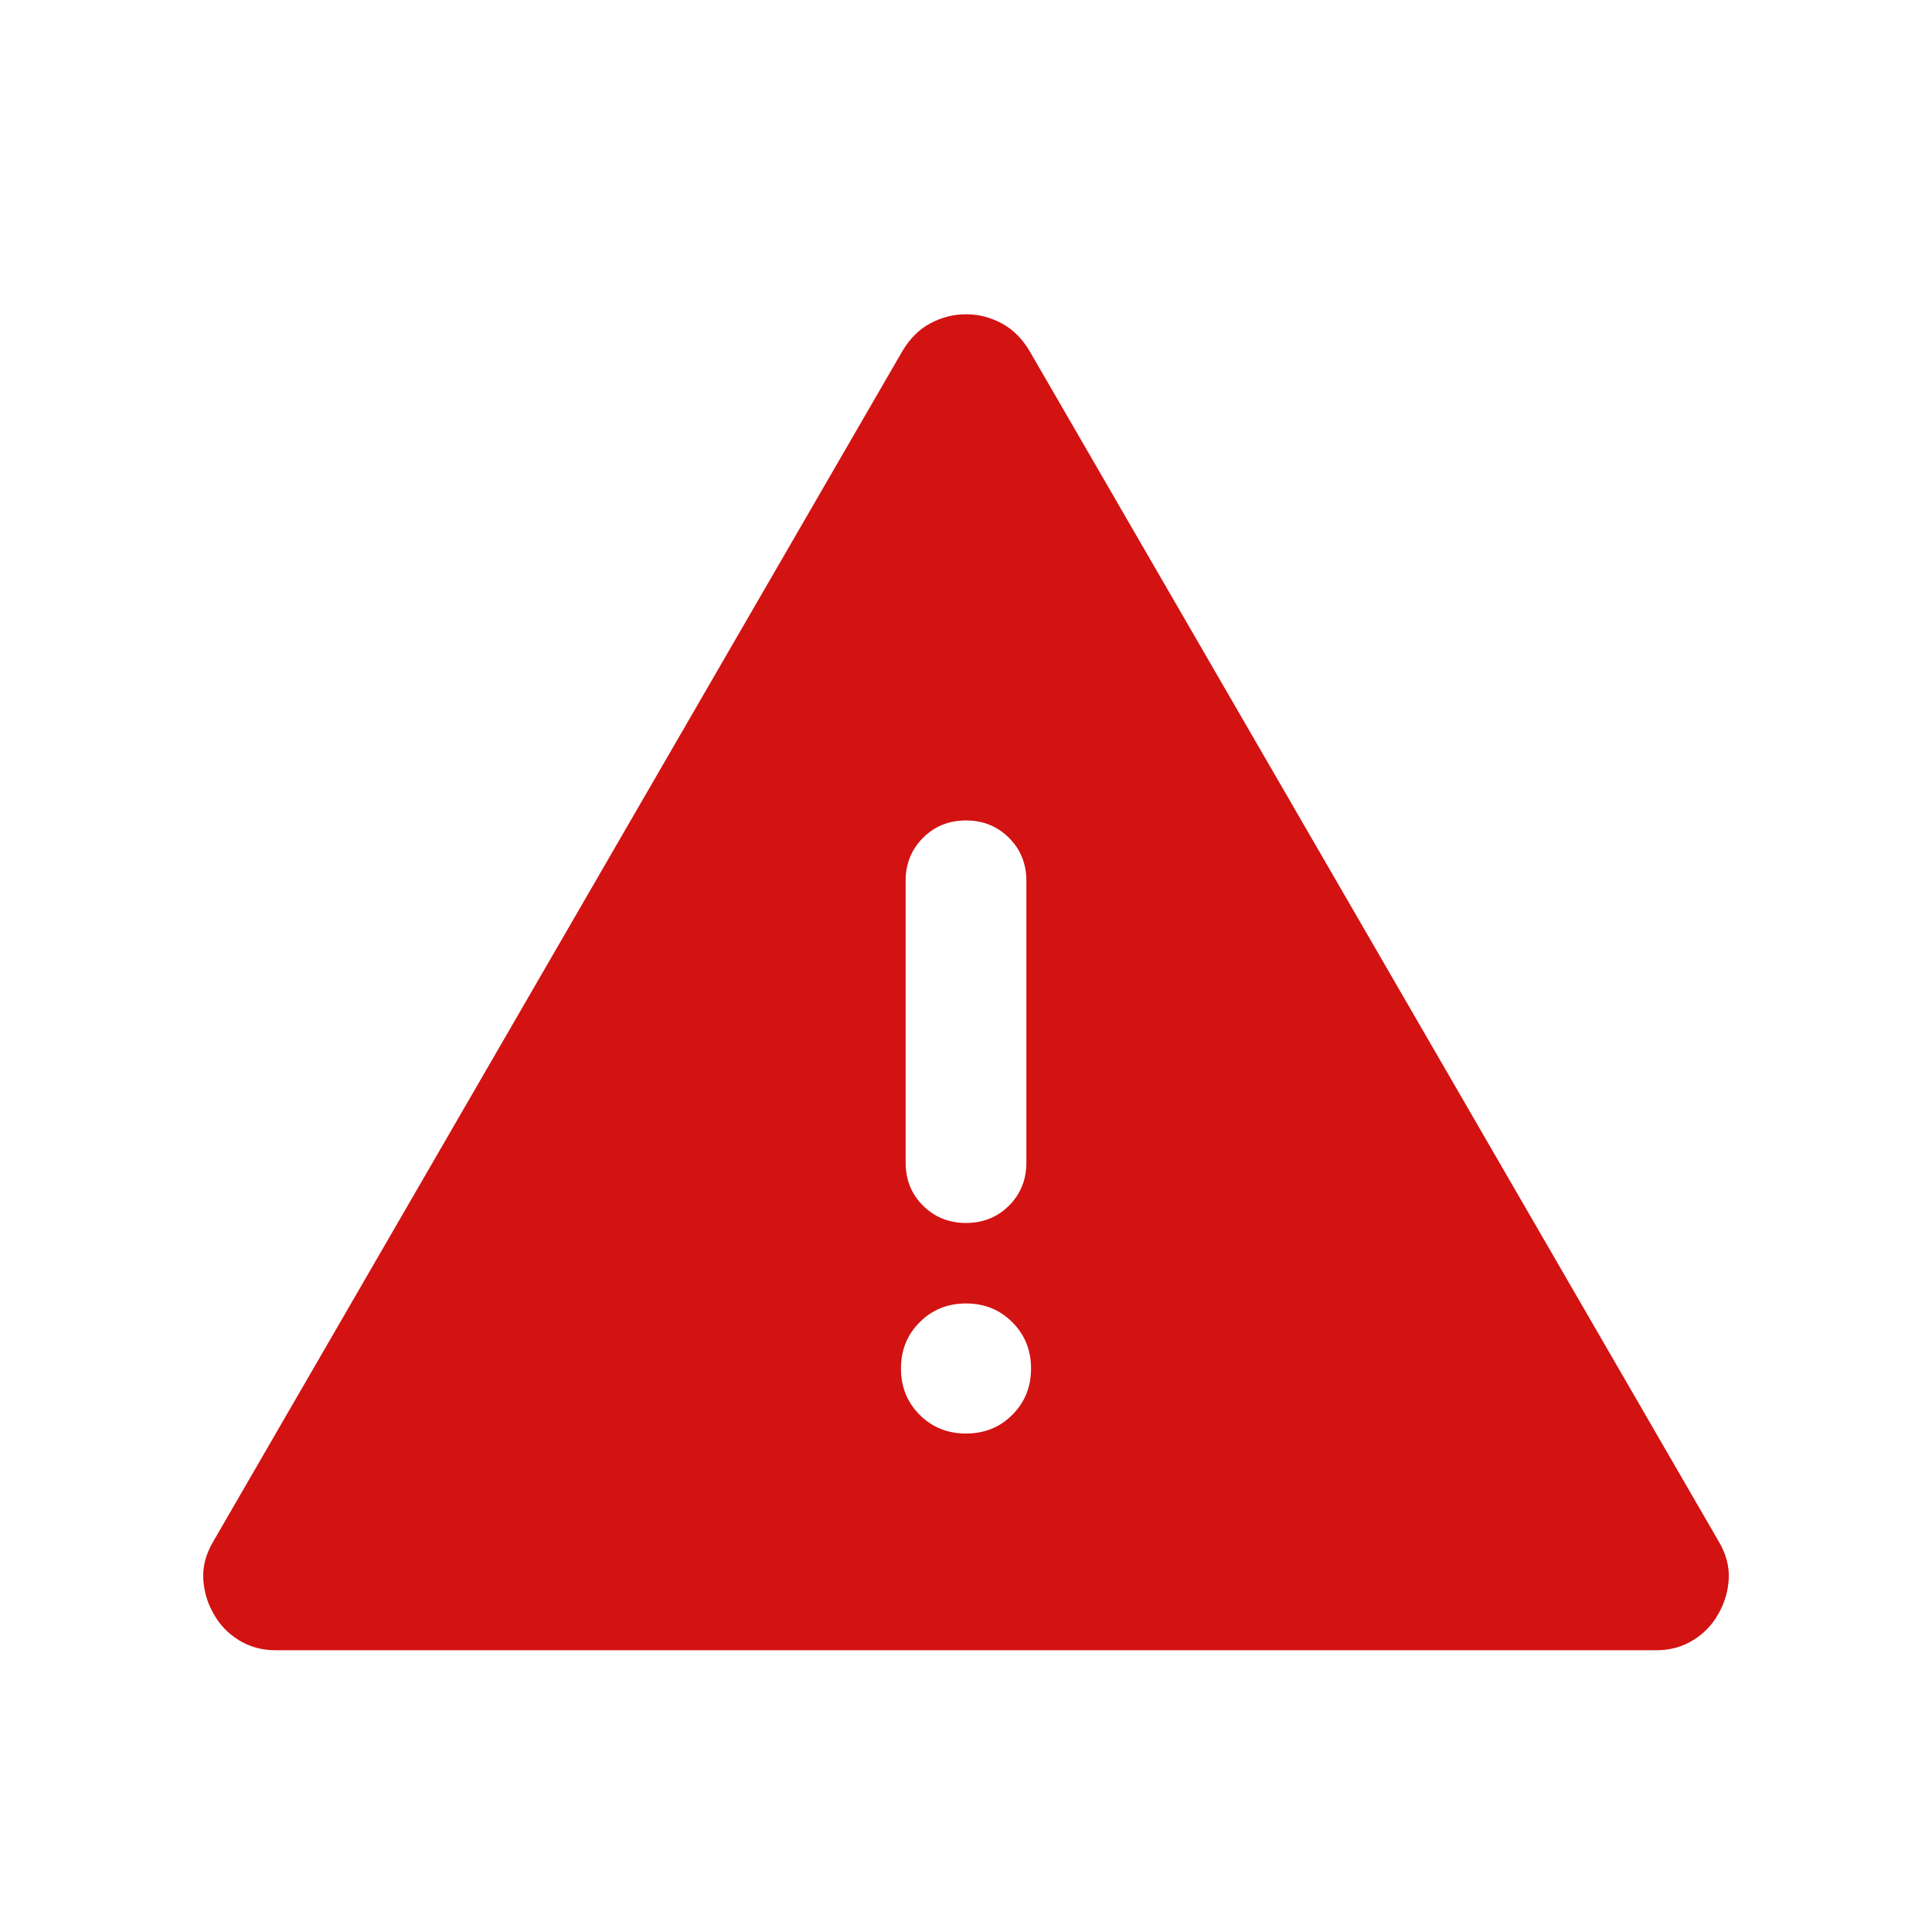
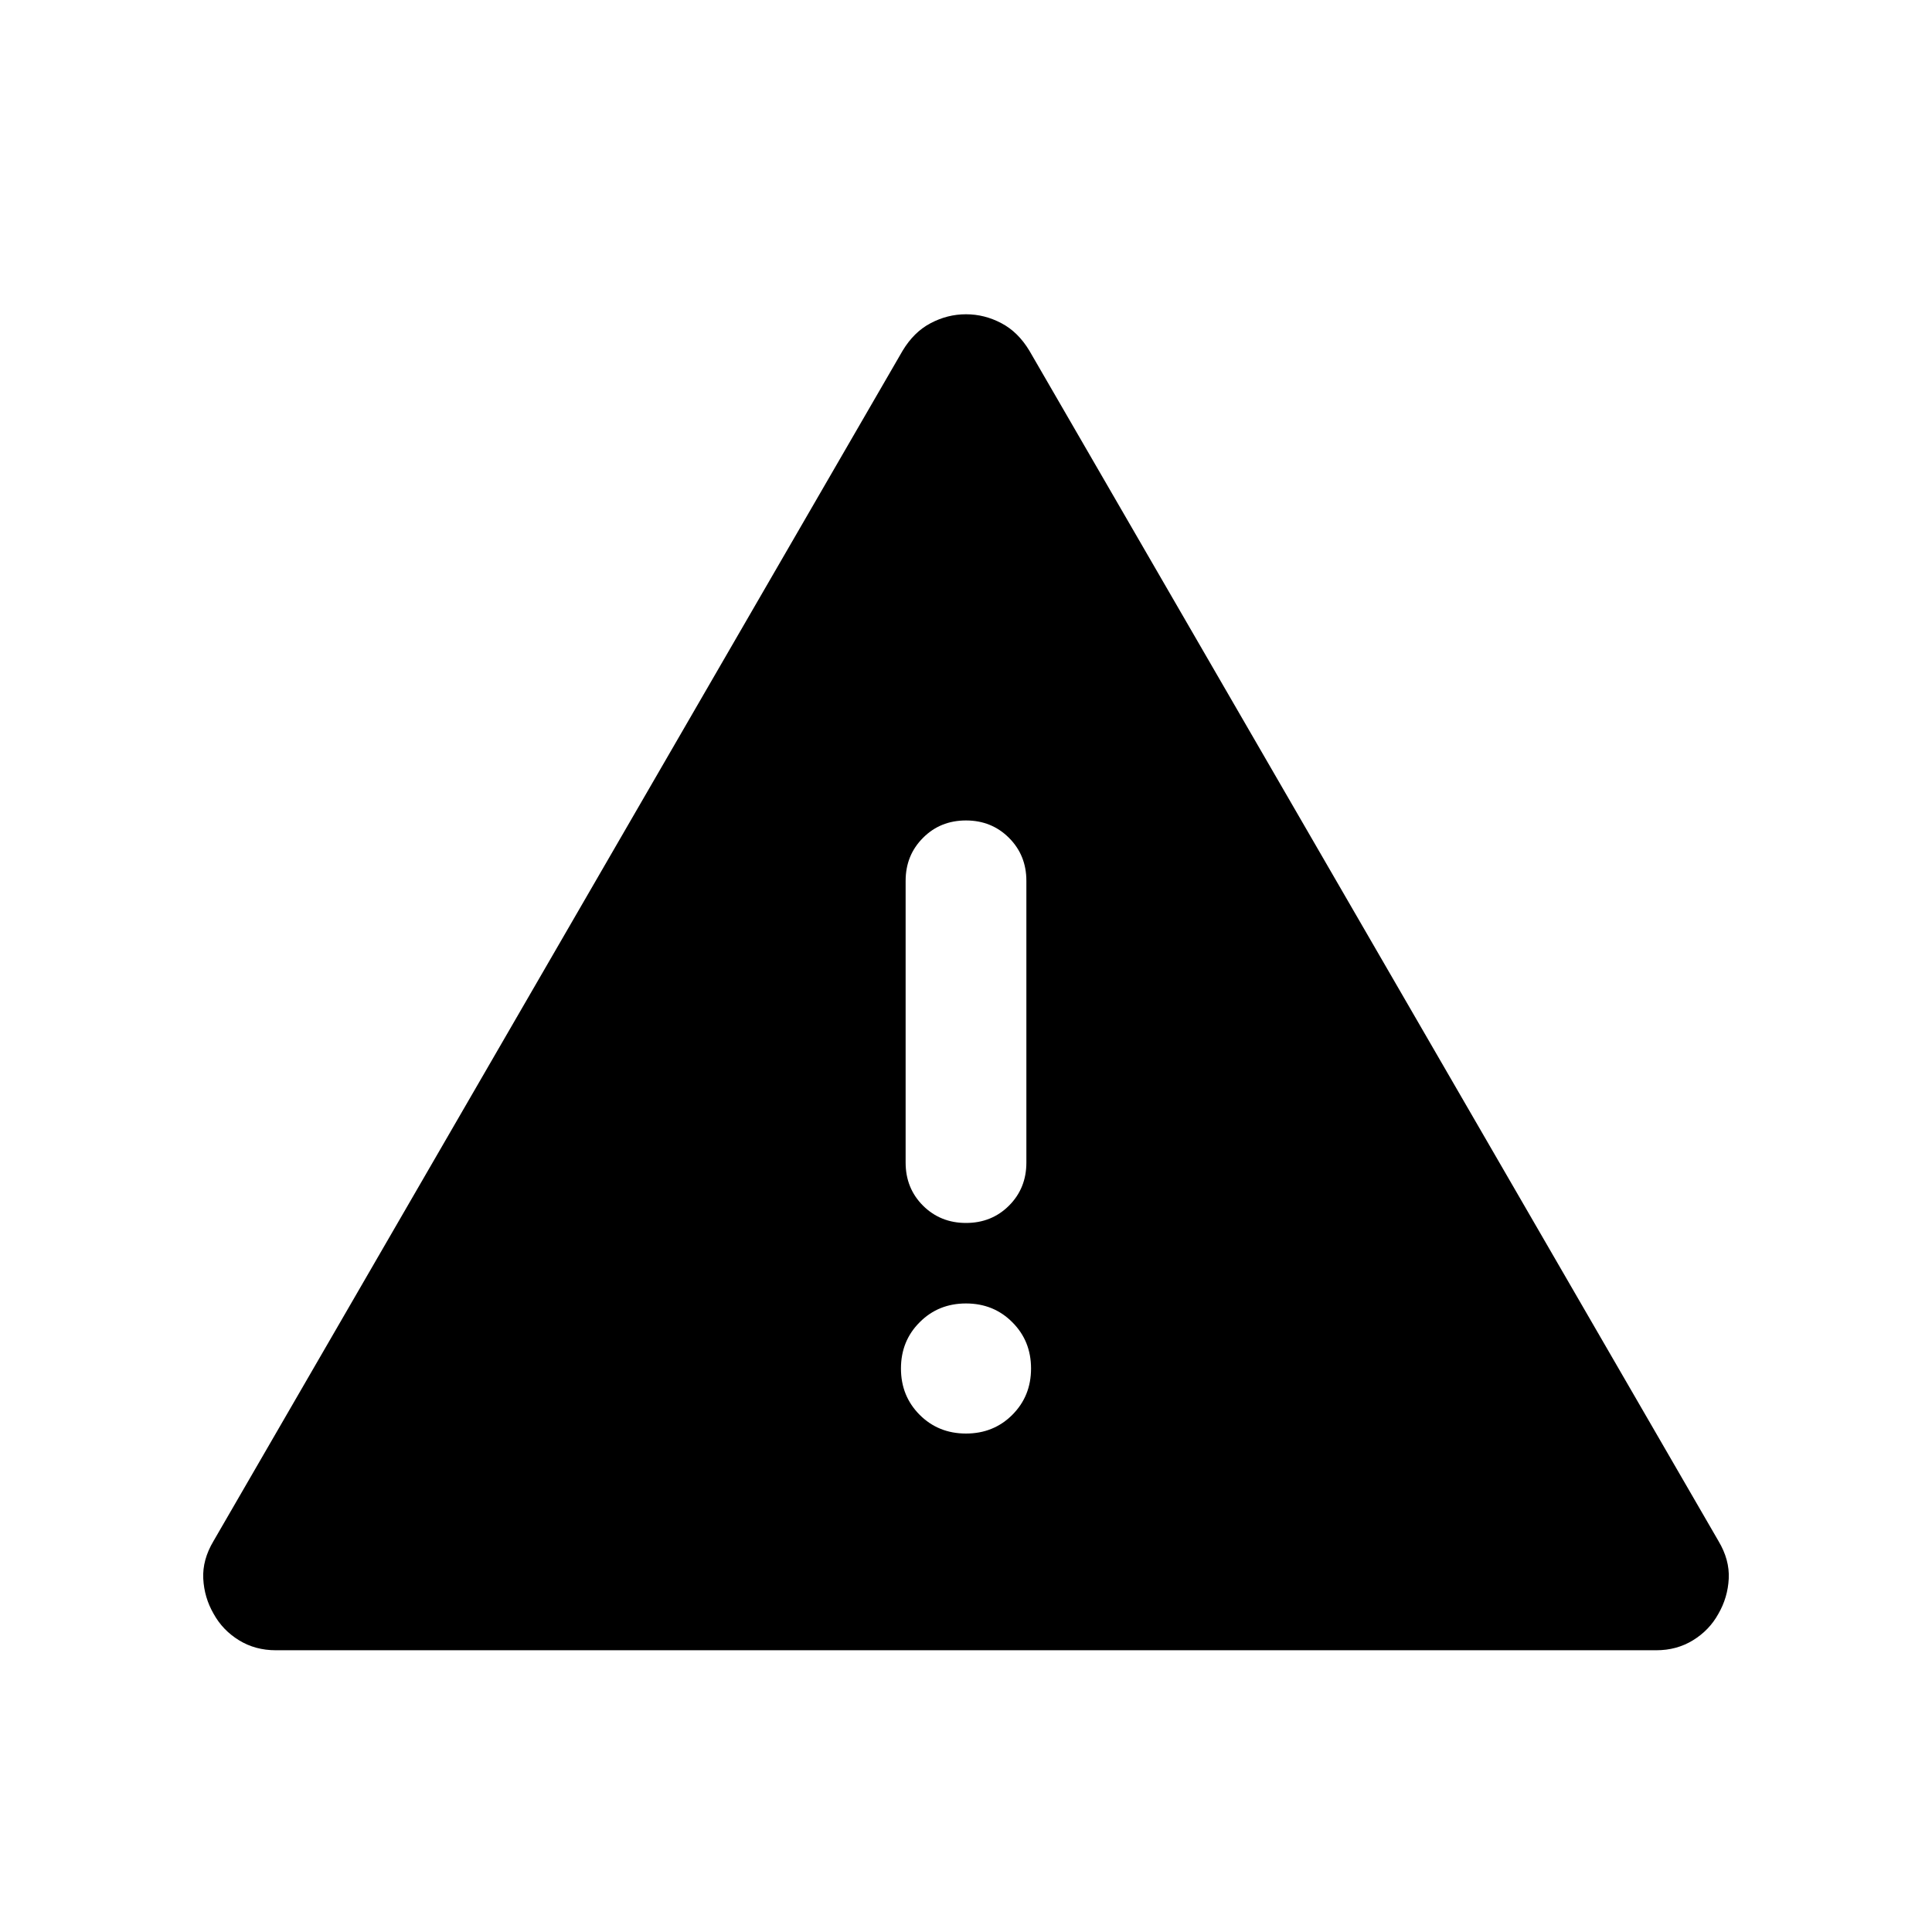
- <svg xmlns="http://www.w3.org/2000/svg" width="24" height="24" viewBox="0 0 24 24" fill="none">
+ <svg xmlns="http://www.w3.org/2000/svg" width="24" height="24" viewBox="0 0 24 24" fill="currentColor">
  <g id="name=alert, size=24*24">
    <mask id="mask0_118_782" style="mask-type:alpha" maskUnits="userSpaceOnUse" x="0" y="0" width="24" height="24">
-       <rect id="Bounding box" width="24" height="24" fill="#D9D9D9" />
+       <rect id="Bounding box" width="24" height="24" fill="currentColor" />
    </mask>
    <g mask="url(#mask0_118_782)">
-       <path id="warning" d="M3.426 20.5C3.256 20.5 3.104 20.459 2.969 20.376C2.834 20.293 2.729 20.184 2.654 20.048C2.576 19.913 2.533 19.768 2.525 19.611C2.517 19.454 2.56 19.298 2.652 19.144L11.213 4.356C11.306 4.202 11.421 4.088 11.56 4.015C11.7 3.941 11.846 3.904 12 3.904C12.154 3.904 12.3 3.941 12.44 4.015C12.579 4.088 12.694 4.202 12.787 4.356L21.348 19.144C21.44 19.298 21.483 19.454 21.475 19.611C21.467 19.768 21.424 19.913 21.346 20.048C21.271 20.184 21.166 20.293 21.031 20.376C20.896 20.459 20.744 20.5 20.575 20.5H3.426ZM12 17.808C12.229 17.808 12.421 17.73 12.575 17.576C12.73 17.421 12.808 17.229 12.808 17C12.808 16.771 12.73 16.579 12.575 16.425C12.421 16.27 12.229 16.192 12 16.192C11.771 16.192 11.579 16.27 11.425 16.425C11.27 16.579 11.192 16.771 11.192 17C11.192 17.229 11.27 17.421 11.425 17.576C11.579 17.73 11.771 17.808 12 17.808ZM12 15.192C12.213 15.192 12.391 15.12 12.534 14.977C12.678 14.833 12.75 14.655 12.75 14.442V10.942C12.75 10.73 12.678 10.552 12.534 10.408C12.39 10.264 12.212 10.192 12 10.192C11.787 10.192 11.609 10.264 11.466 10.408C11.322 10.552 11.25 10.73 11.25 10.942V14.442C11.25 14.655 11.322 14.833 11.466 14.977C11.61 15.12 11.788 15.192 12 15.192Z" fill="#D31212" />
+       <path id="warning" d="M3.426 20.5C3.256 20.5 3.104 20.459 2.969 20.376C2.834 20.293 2.729 20.184 2.654 20.048C2.576 19.913 2.533 19.768 2.525 19.611C2.517 19.454 2.56 19.298 2.652 19.144L11.213 4.356C11.306 4.202 11.421 4.088 11.56 4.015C11.7 3.941 11.846 3.904 12 3.904C12.154 3.904 12.3 3.941 12.44 4.015C12.579 4.088 12.694 4.202 12.787 4.356L21.348 19.144C21.44 19.298 21.483 19.454 21.475 19.611C21.467 19.768 21.424 19.913 21.346 20.048C21.271 20.184 21.166 20.293 21.031 20.376C20.896 20.459 20.744 20.5 20.575 20.5H3.426ZM12 17.808C12.229 17.808 12.421 17.73 12.575 17.576C12.73 17.421 12.808 17.229 12.808 17C12.808 16.771 12.73 16.579 12.575 16.425C12.421 16.27 12.229 16.192 12 16.192C11.771 16.192 11.579 16.27 11.425 16.425C11.27 16.579 11.192 16.771 11.192 17C11.192 17.229 11.27 17.421 11.425 17.576C11.579 17.73 11.771 17.808 12 17.808ZM12 15.192C12.213 15.192 12.391 15.12 12.534 14.977C12.678 14.833 12.75 14.655 12.75 14.442V10.942C12.75 10.73 12.678 10.552 12.534 10.408C12.39 10.264 12.212 10.192 12 10.192C11.787 10.192 11.609 10.264 11.466 10.408C11.322 10.552 11.25 10.73 11.25 10.942V14.442C11.25 14.655 11.322 14.833 11.466 14.977C11.61 15.12 11.788 15.192 12 15.192Z" fill="currentColor" />
    </g>
  </g>
</svg>
